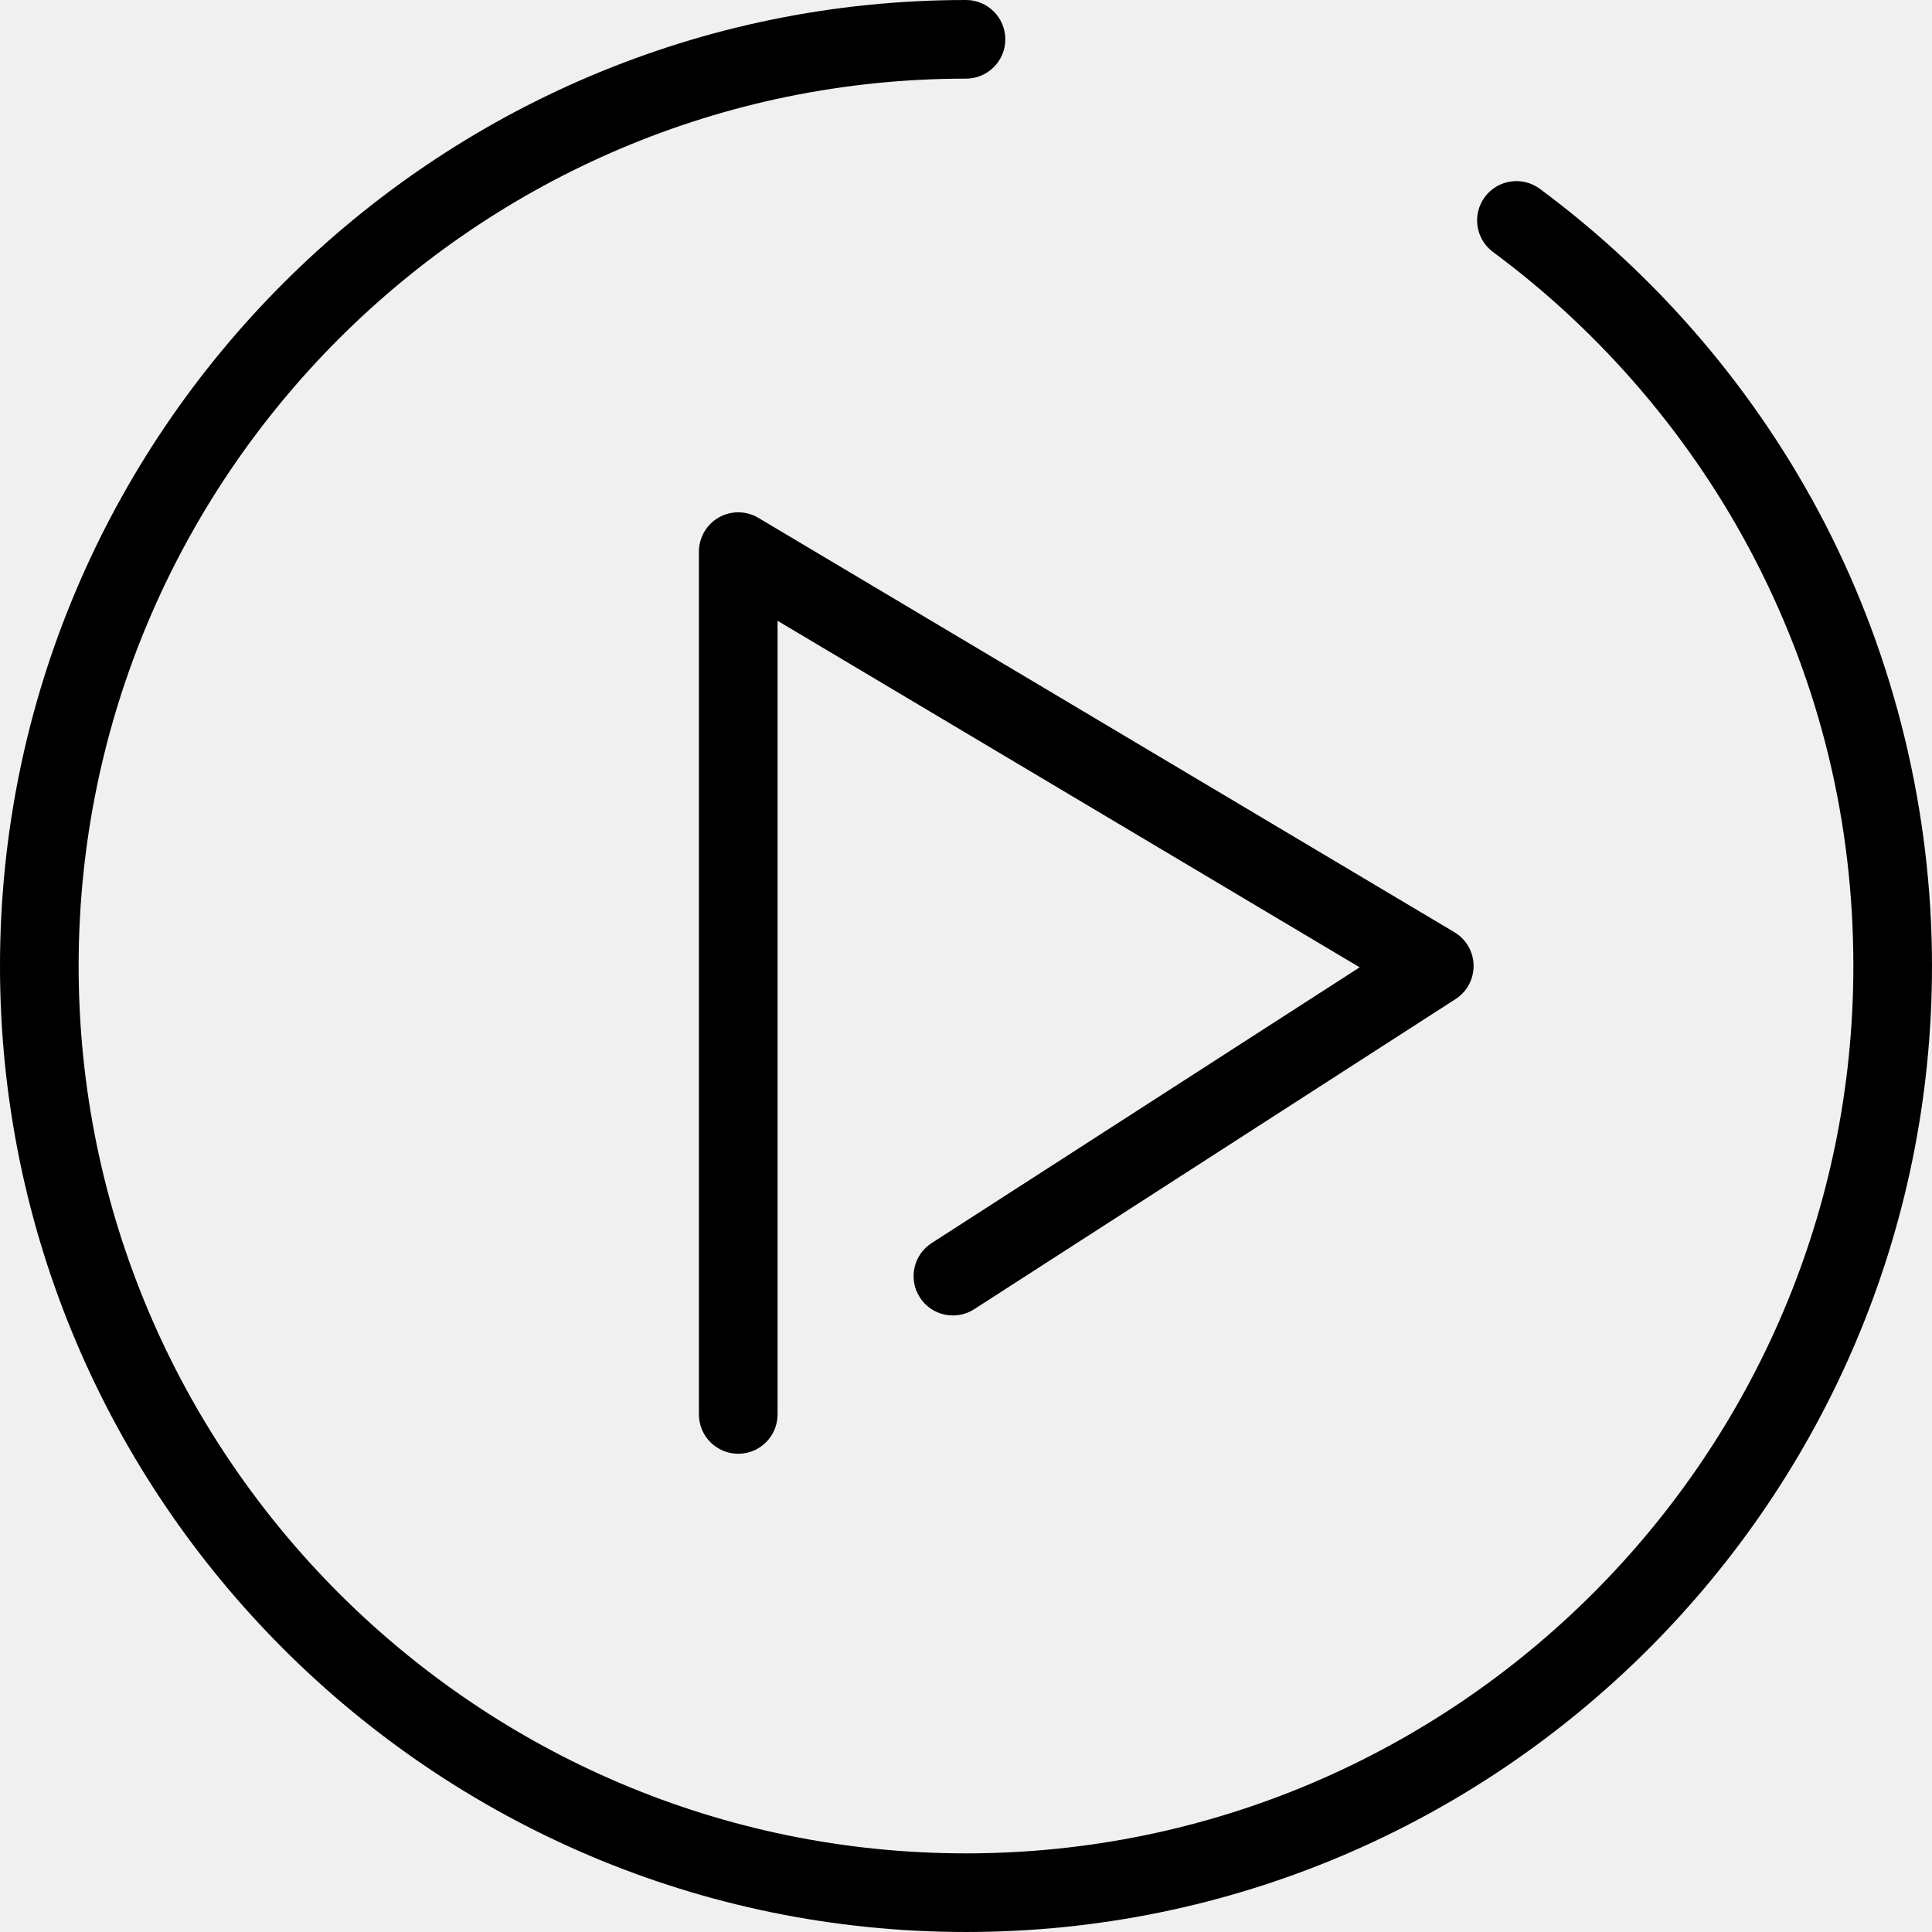
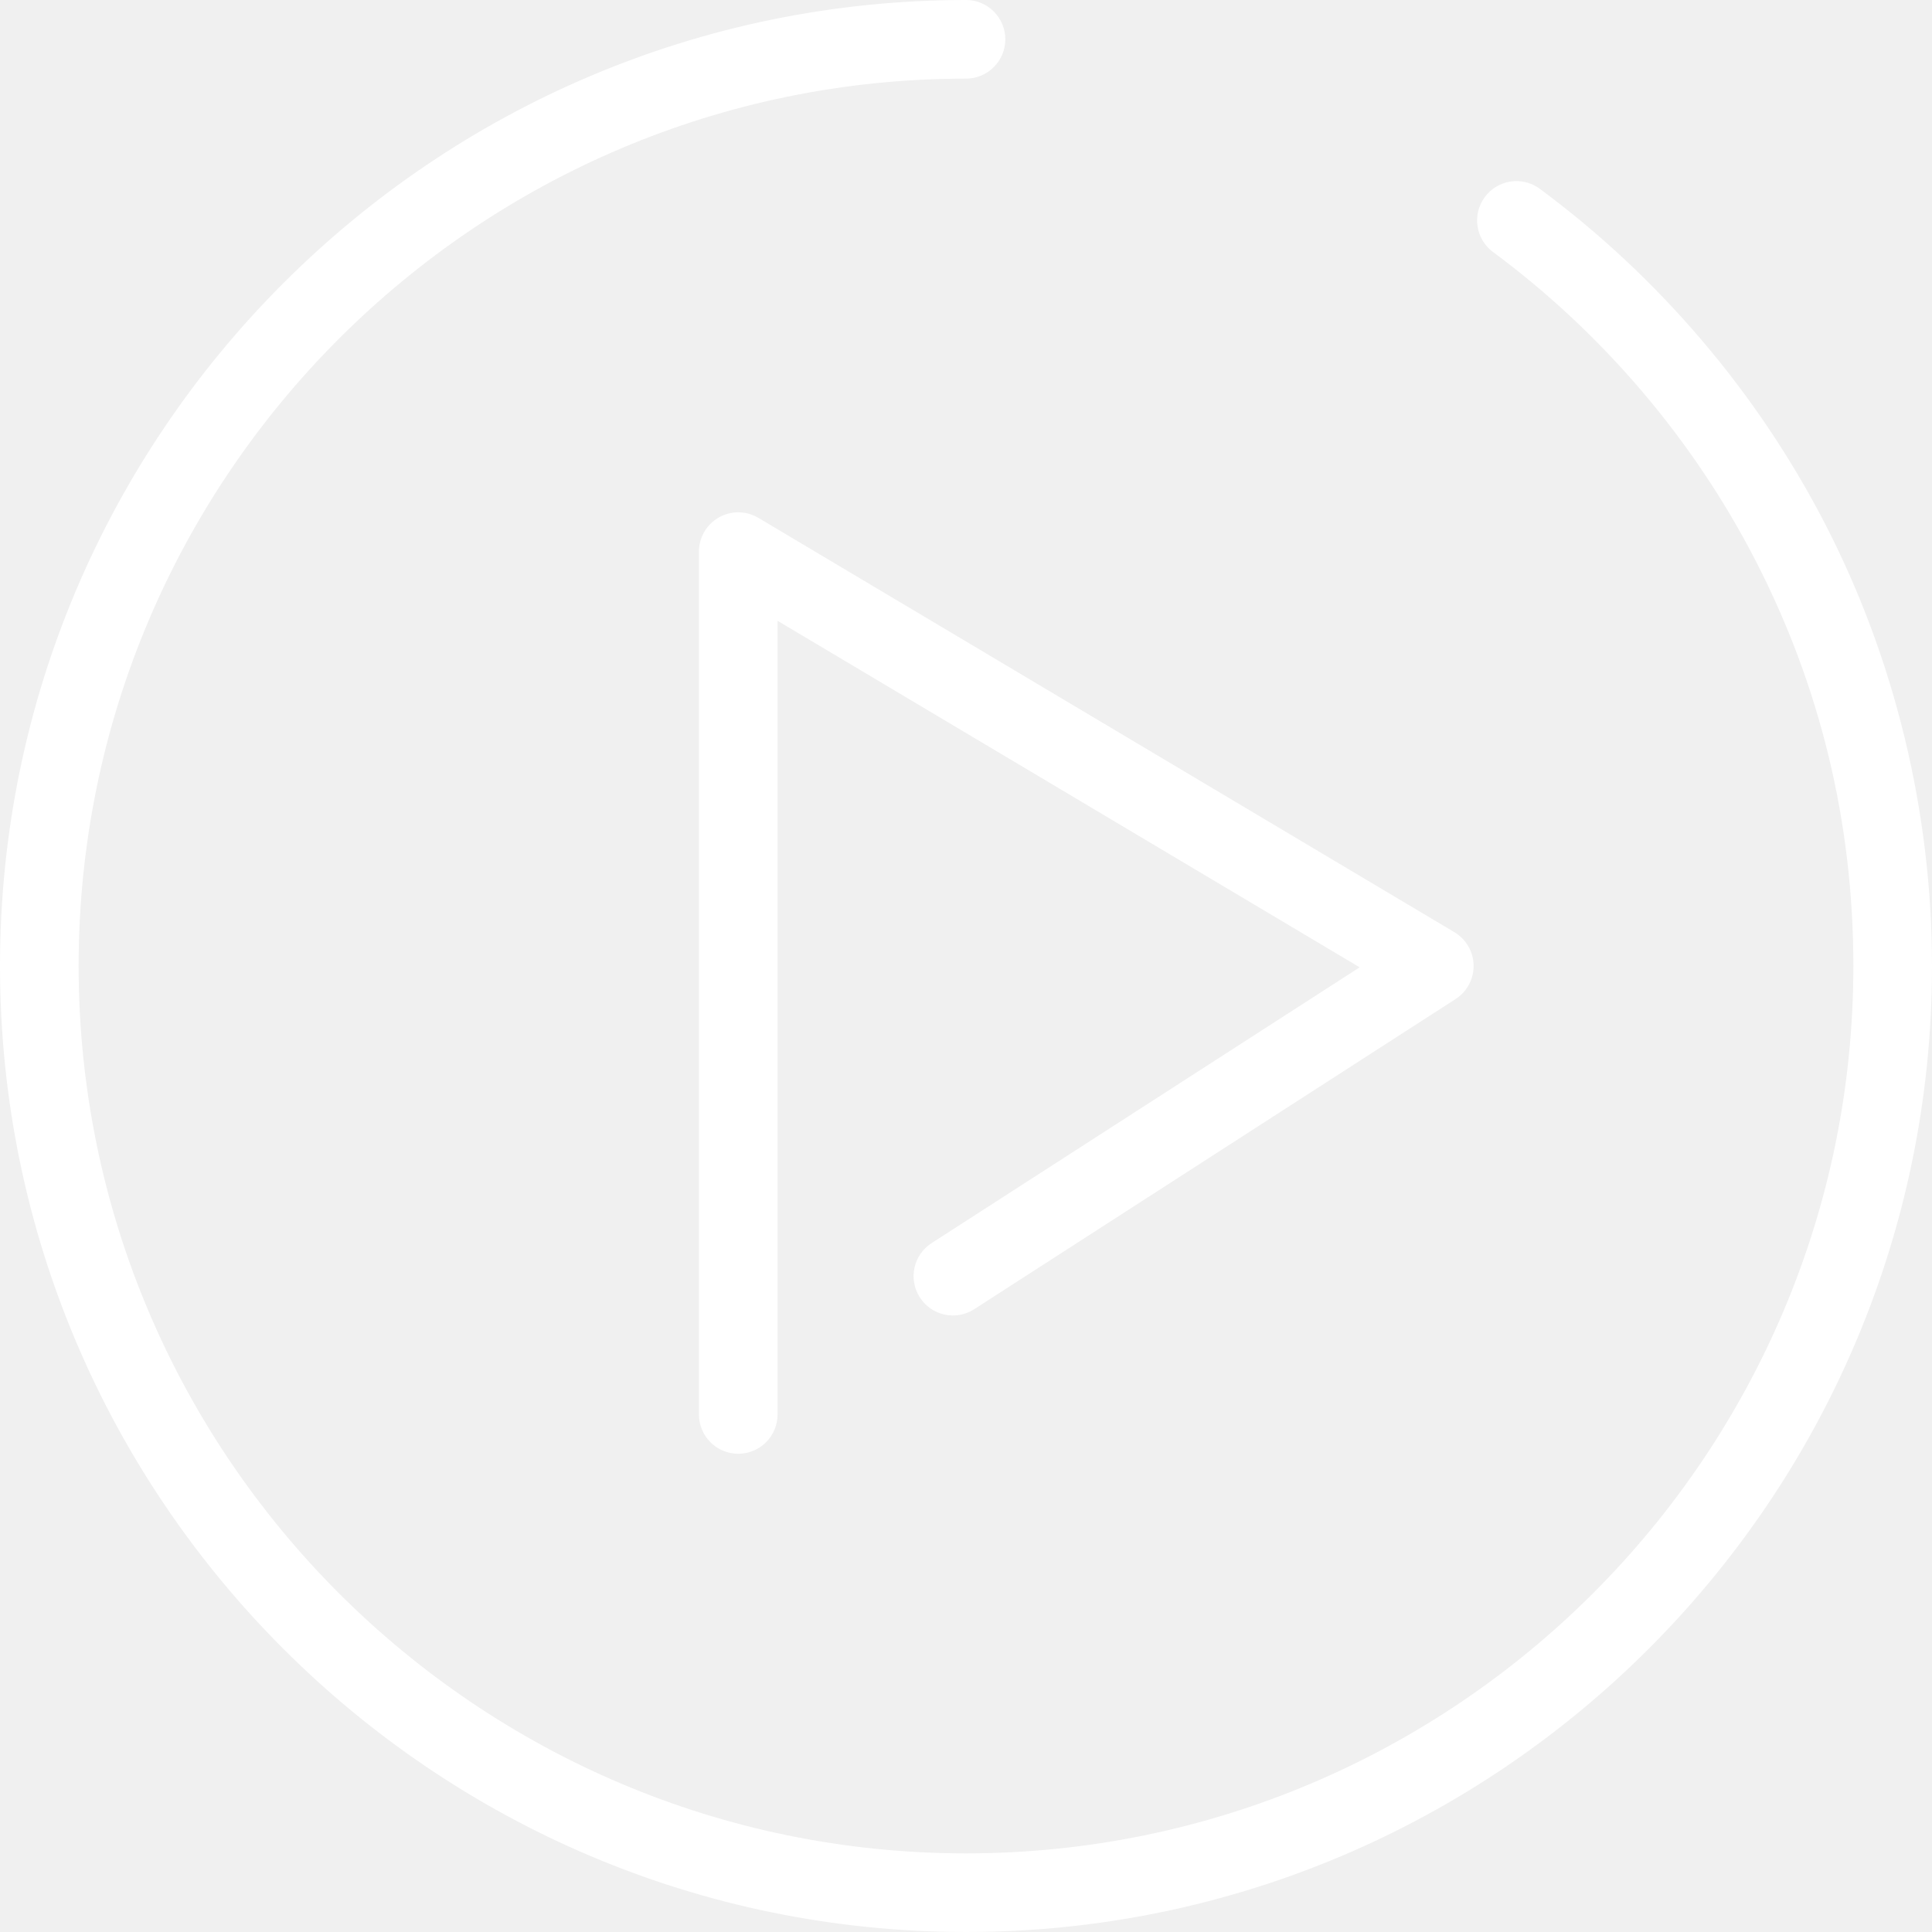
<svg xmlns="http://www.w3.org/2000/svg" version="1.1" width="512" height="512" x="0" y="0" viewBox="0 0 294.843 294.843" style="enable-background:new 0 0 512 512" xml:space="preserve" class="">
  <g>
    <g>
-       <path d="M278.527,79.946c-10.324-20.023-25.38-37.704-43.538-51.132c-2.665-1.97-6.421-1.407-8.392,1.257s-1.407,6.421,1.257,8.392   c16.687,12.34,30.521,28.586,40.008,46.983c9.94,19.277,14.98,40.128,14.98,61.976c0,74.671-60.75,135.421-135.421,135.421   S12,222.093,12,147.421S72.75,12,147.421,12c3.313,0,6-2.687,6-6s-2.687-6-6-6C66.133,0,0,66.133,0,147.421   s66.133,147.421,147.421,147.421s147.421-66.133,147.421-147.421C294.842,123.977,289.201,100.645,278.527,79.946z" fill="#000000" data-original="#000000" style="" class="" />
-       <path d="M109.699,78.969c-1.876,1.067-3.035,3.059-3.035,5.216v131.674c0,3.314,2.687,6,6,6s6-2.686,6-6V94.74l88.833,52.883   l-65.324,42.087c-2.785,1.795-3.589,5.508-1.794,8.293c1.796,2.786,5.508,3.59,8.294,1.794l73.465-47.333   c1.746-1.125,2.786-3.073,2.749-5.15c-0.037-2.077-1.145-3.987-2.93-5.05L115.733,79.029   C113.877,77.926,111.575,77.902,109.699,78.969z" fill="#000000" data-original="#000000" style="" class="" />
+       <path d="M278.527,79.946c-10.324-20.023-25.38-37.704-43.538-51.132c-2.665-1.97-6.421-1.407-8.392,1.257s-1.407,6.421,1.257,8.392   c16.687,12.34,30.521,28.586,40.008,46.983c9.94,19.277,14.98,40.128,14.98,61.976c0,74.671-60.75,135.421-135.421,135.421   S12,222.093,12,147.421S72.75,12,147.421,12c3.313,0,6-2.687,6-6s-2.687-6-6-6C66.133,0,0,66.133,0,147.421   s66.133,147.421,147.421,147.421s147.421-66.133,147.421-147.421C294.842,123.977,289.201,100.645,278.527,79.946z" fill="#ffffff" data-original="#000000" style="" class="" />
+       <path d="M109.699,78.969c-1.876,1.067-3.035,3.059-3.035,5.216v131.674c0,3.314,2.687,6,6,6s6-2.686,6-6V94.74l88.833,52.883   l-65.324,42.087c-2.785,1.795-3.589,5.508-1.794,8.293c1.796,2.786,5.508,3.59,8.294,1.794l73.465-47.333   c1.746-1.125,2.786-3.073,2.749-5.15c-0.037-2.077-1.145-3.987-2.93-5.05L115.733,79.029   C113.877,77.926,111.575,77.902,109.699,78.969z" fill="#ffffff" data-original="#000000" style="" class="" />
    </g>
-     <g>
- </g>
-     <g>
- </g>
-     <g>
- </g>
-     <g>
- </g>
-     <g>
- </g>
-     <g>
- </g>
-     <g>
- </g>
-     <g>
- </g>
-     <g>
- </g>
-     <g>
- </g>
-     <g>
- </g>
-     <g>
- </g>
-     <g>
- </g>
-     <g>
- </g>
-     <g>
- </g>
  </g>
</svg>
